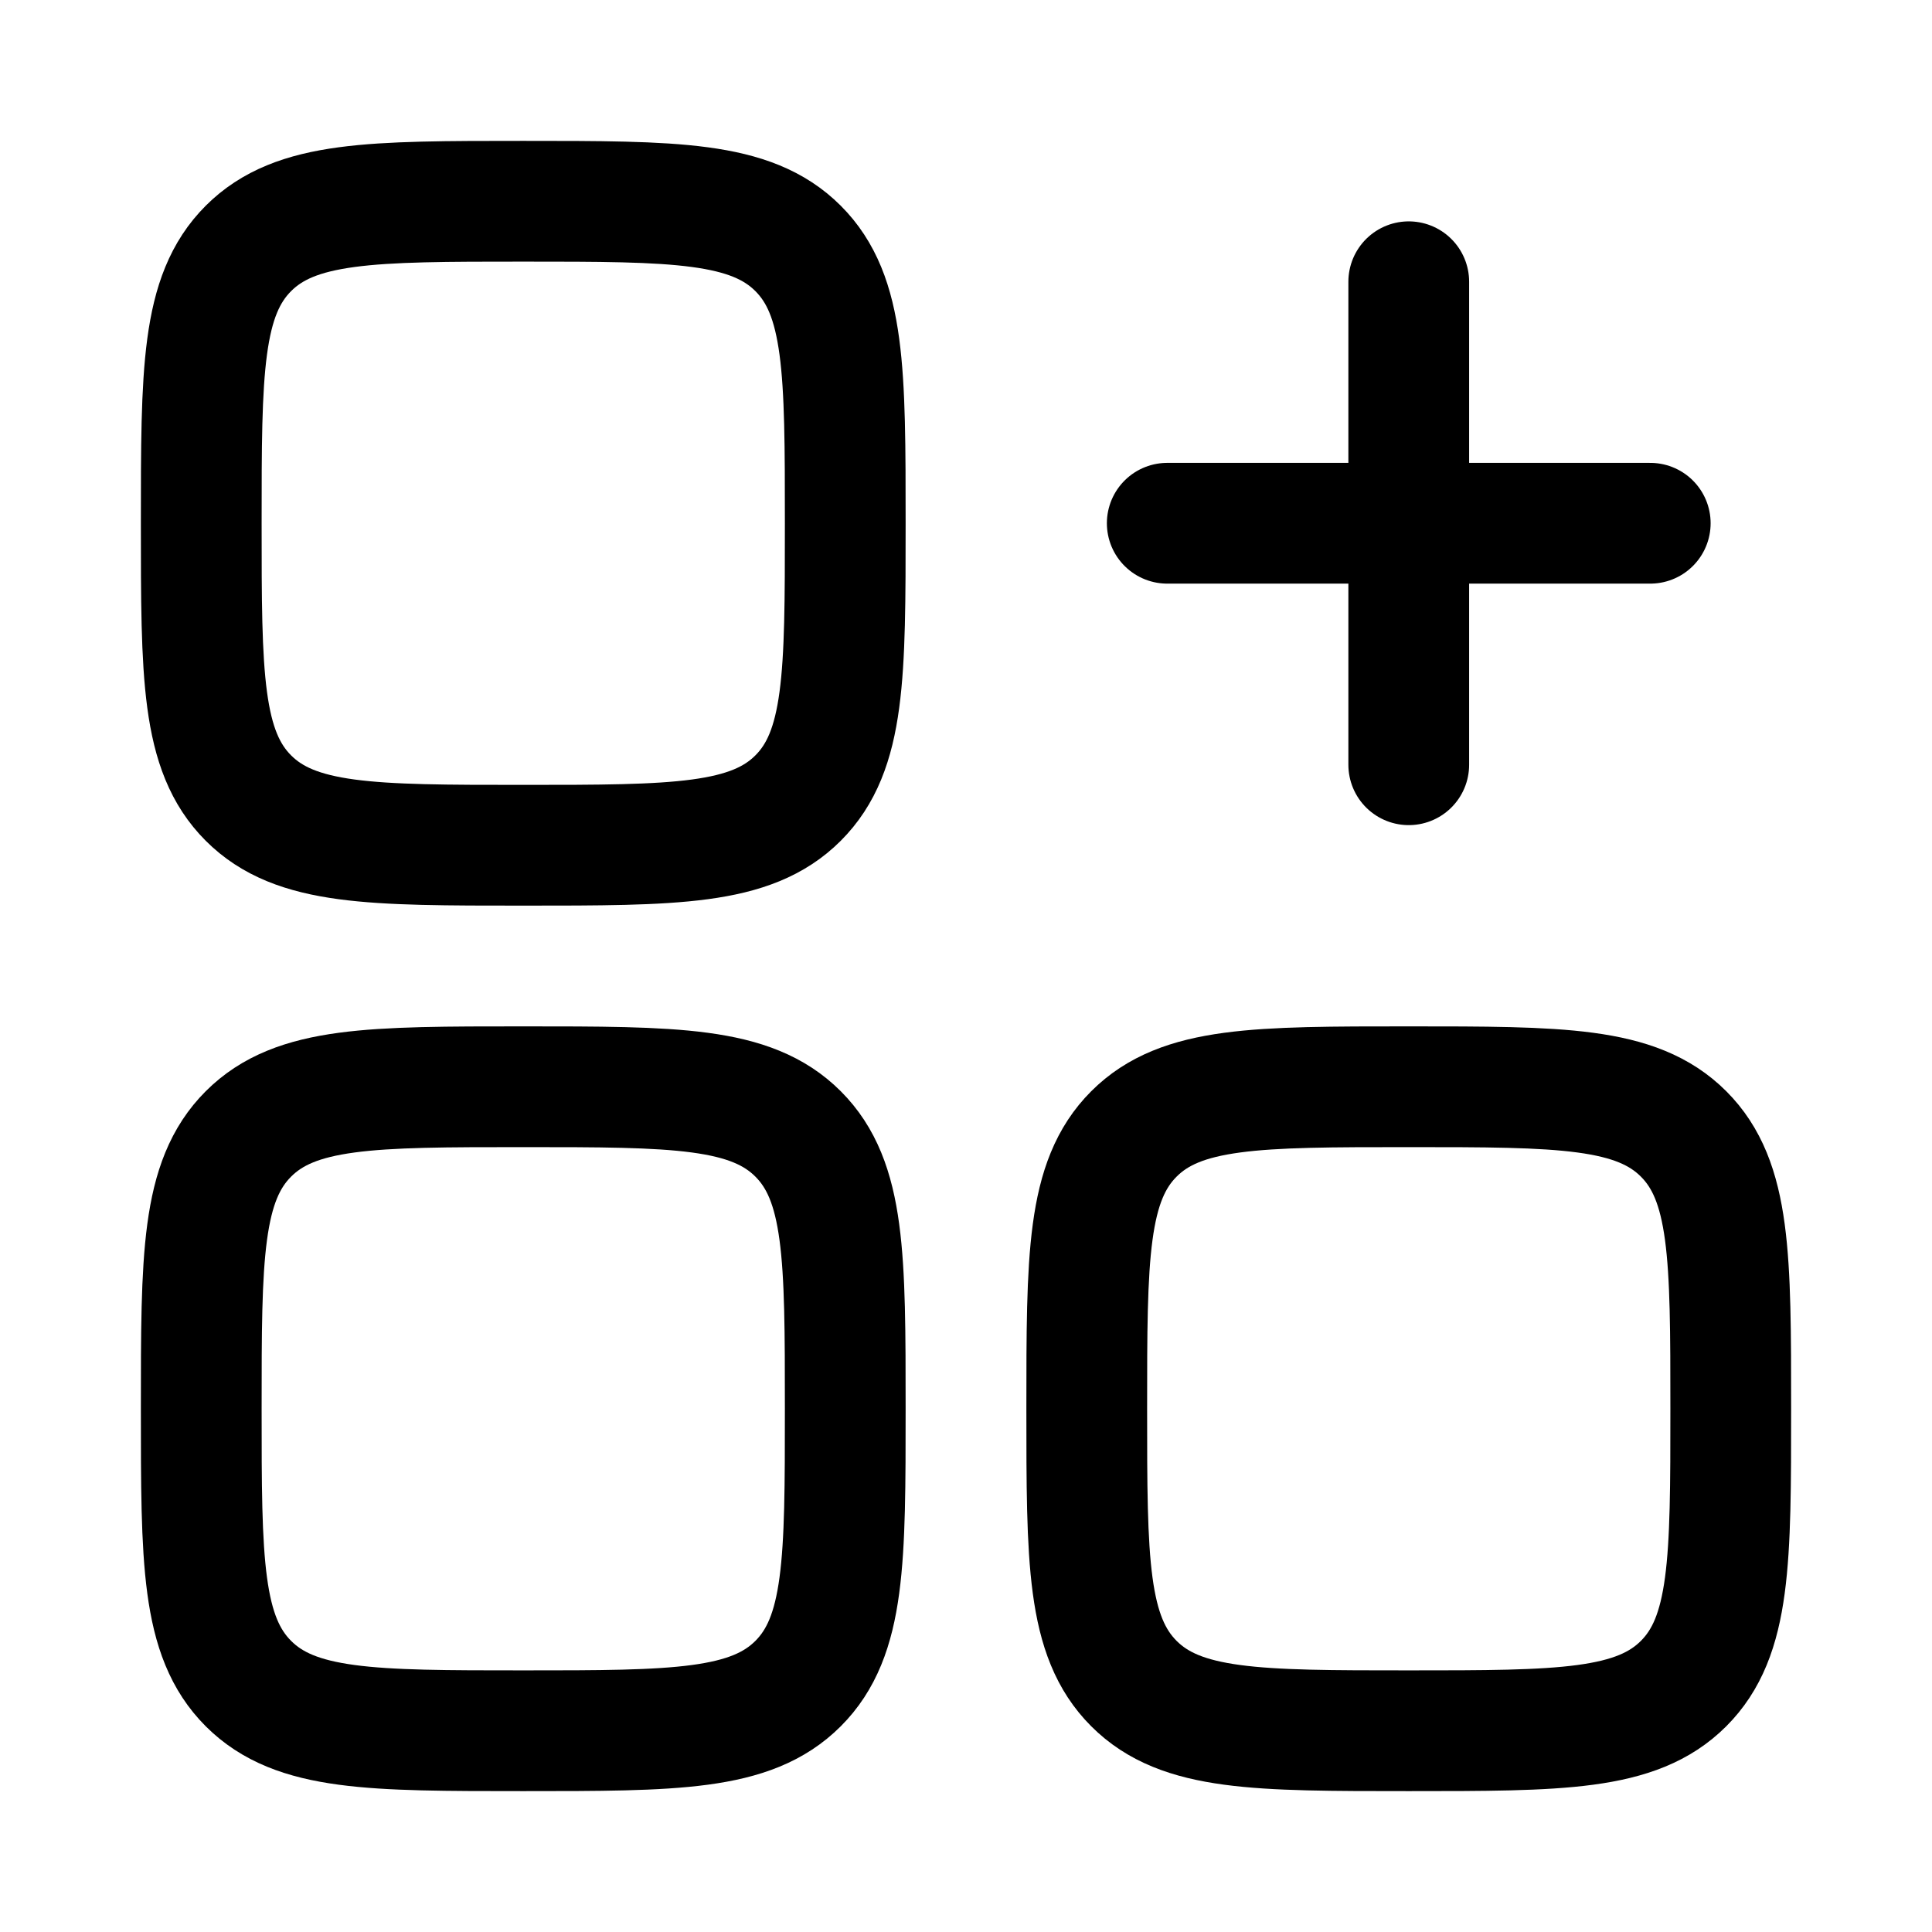
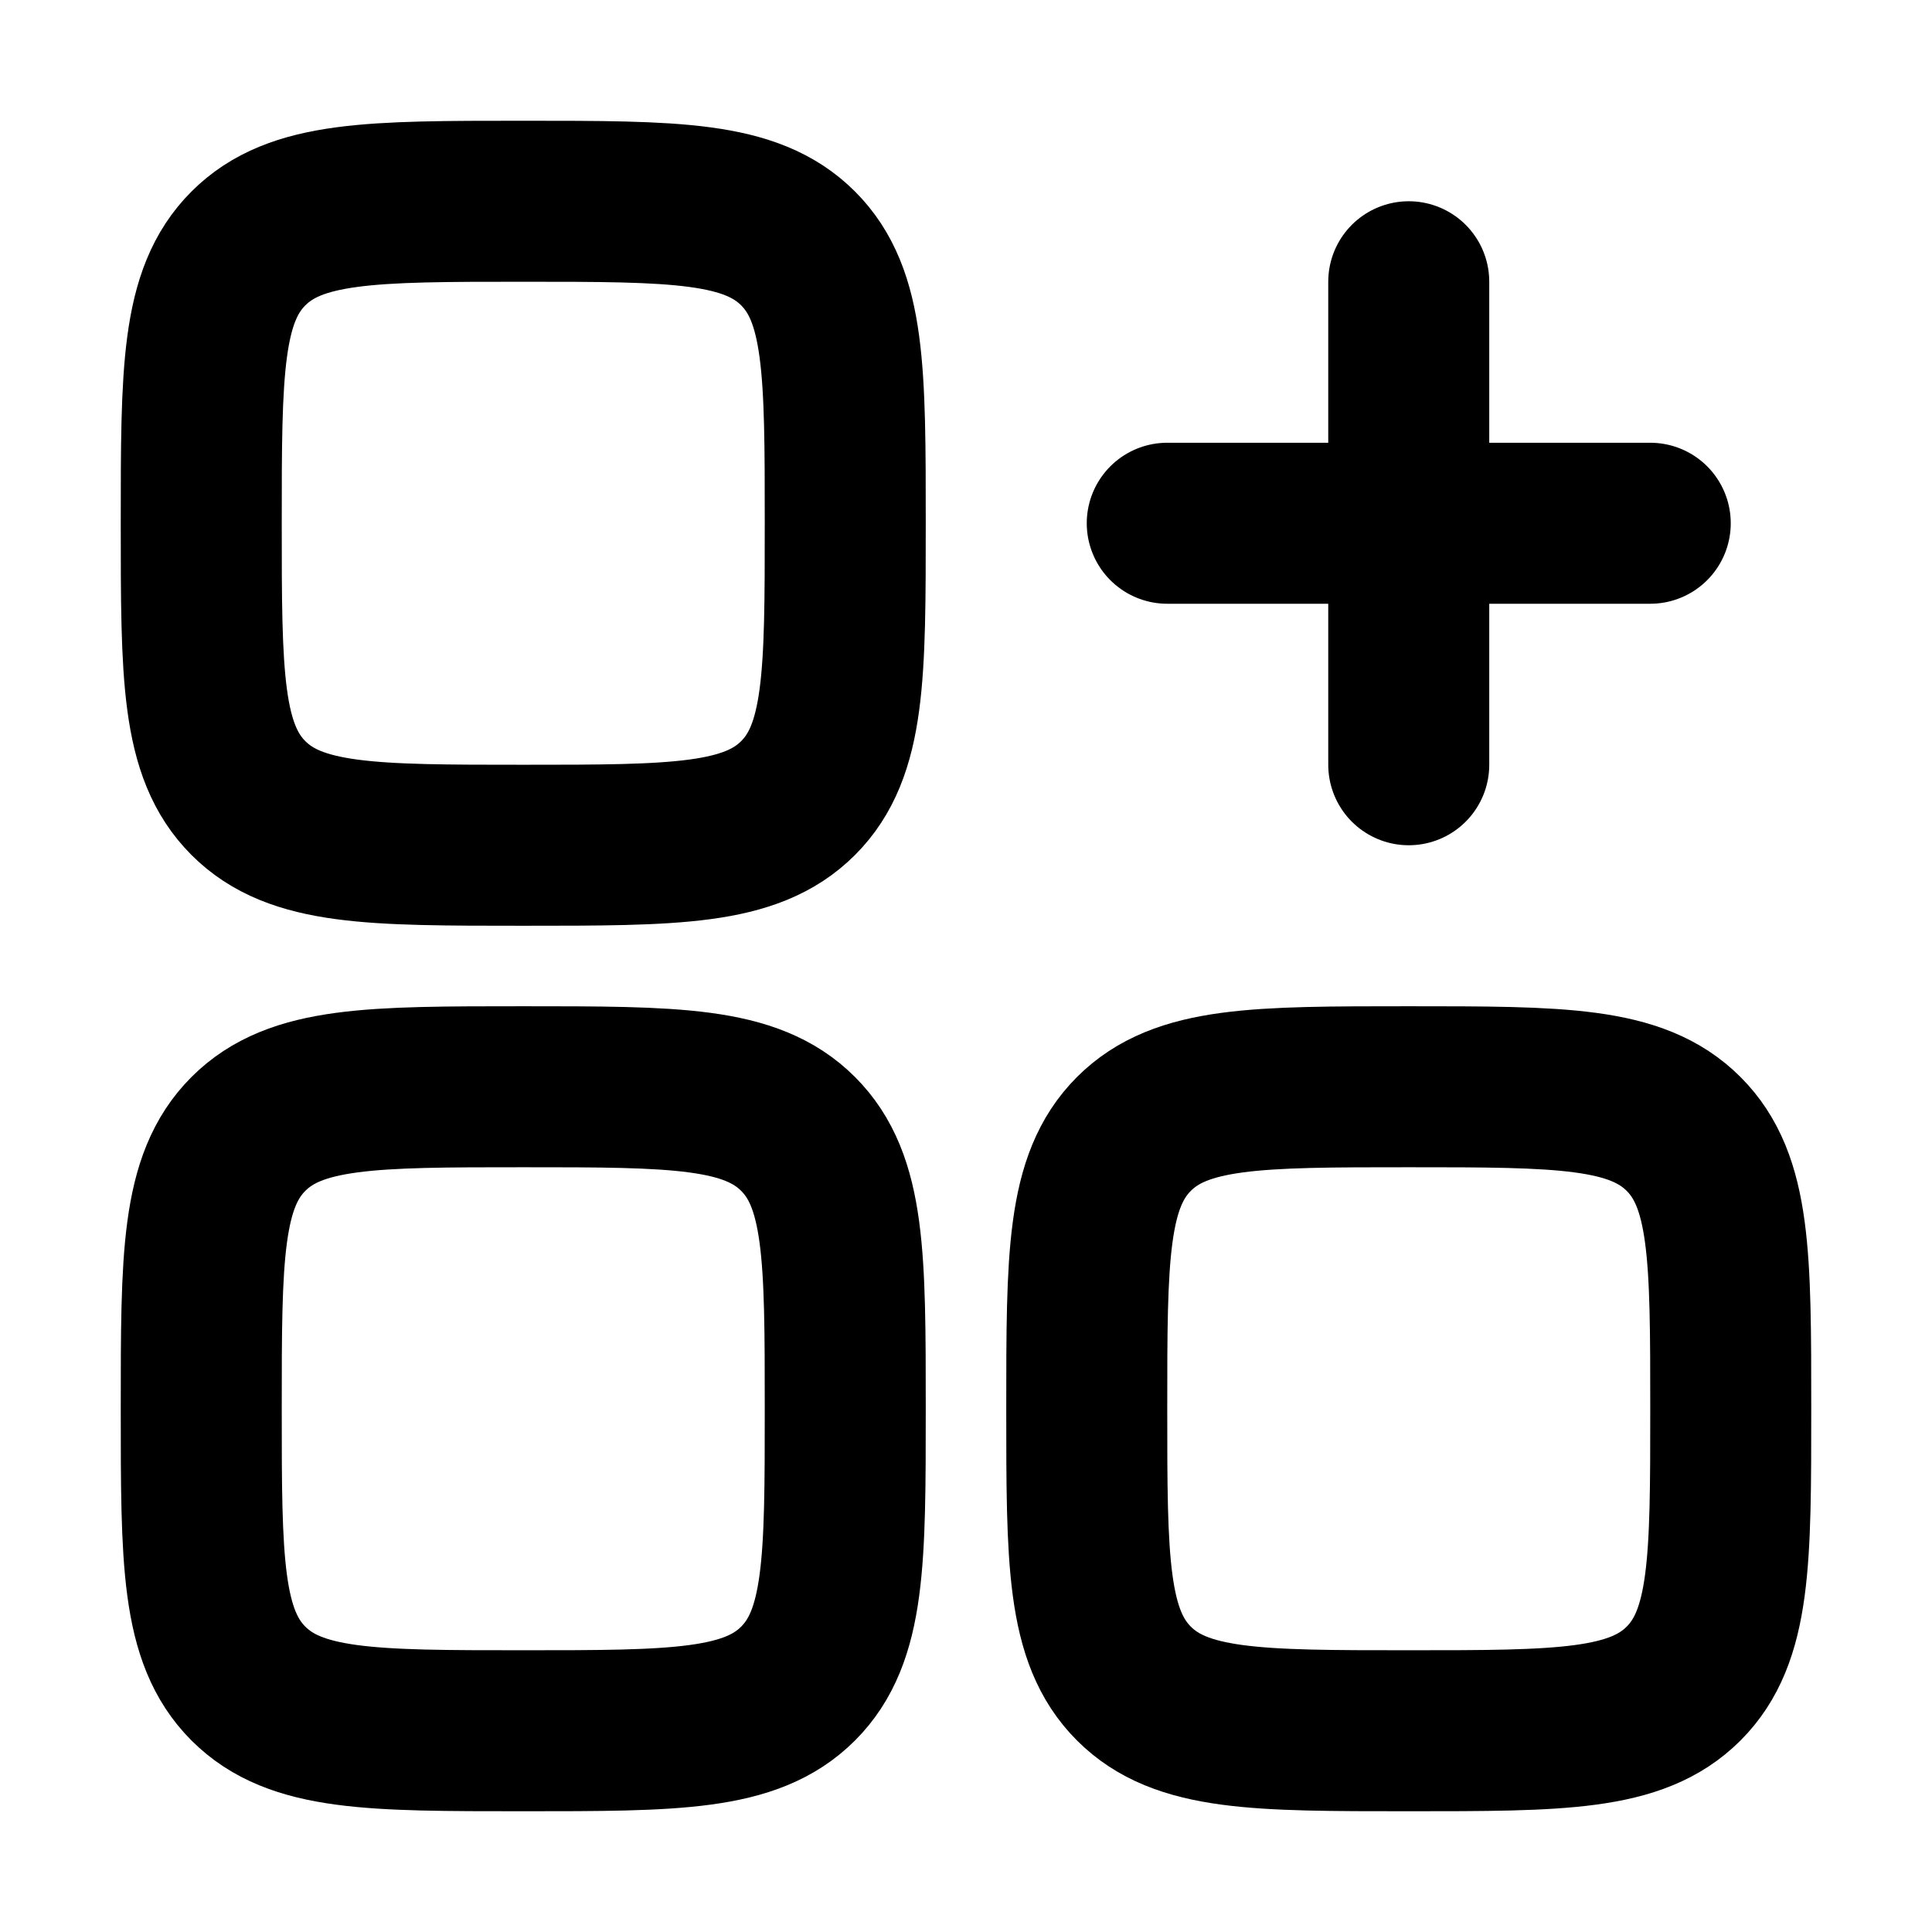
<svg xmlns="http://www.w3.org/2000/svg" width="24" height="24" viewBox="0 0 24 24">
-   <g fill="none" stroke="currentColor" stroke-linecap="round" stroke-width="1.5">
+   <g fill="none" stroke="currentColor" stroke-linecap="round" stroke-width="2">
    <path d="M14.5 6.5H17.5M17.5 6.5H20.5M17.5 6.5V9.5M17.5 6.5V3.5" />
    <path d="M2.5 6.5C2.5 4.614 2.5 3.672 3.086 3.086C3.672 2.5 4.614 2.5 6.5 2.5C8.386 2.5 9.328 2.5 9.914 3.086C10.5 3.672 10.5 4.614 10.5 6.5C10.5 8.386 10.5 9.328 9.914 9.914C9.328 10.5 8.386 10.5 6.5 10.5C4.614 10.5 3.672 10.5 3.086 9.914C2.5 9.328 2.5 8.386 2.5 6.5Z" />
    <path d="M13.5 17.5C13.5 15.614 13.5 14.672 14.086 14.086C14.672 13.5 15.614 13.5 17.5 13.5C19.386 13.5 20.328 13.5 20.914 14.086C21.5 14.672 21.5 15.614 21.5 17.5C21.5 19.386 21.5 20.328 20.914 20.914C20.328 21.5 19.386 21.5 17.5 21.5C15.614 21.5 14.672 21.5 14.086 20.914C13.5 20.328 13.5 19.386 13.5 17.5Z" />
    <path d="M2.5 17.5C2.5 15.614 2.5 14.672 3.086 14.086C3.672 13.5 4.614 13.5 6.5 13.5C8.386 13.5 9.328 13.5 9.914 14.086C10.5 14.672 10.5 15.614 10.5 17.5C10.5 19.386 10.5 20.328 9.914 20.914C9.328 21.5 8.386 21.5 6.5 21.5C4.614 21.5 3.672 21.5 3.086 20.914C2.5 20.328 2.5 19.386 2.5 17.5Z" />
  </g>
</svg>
